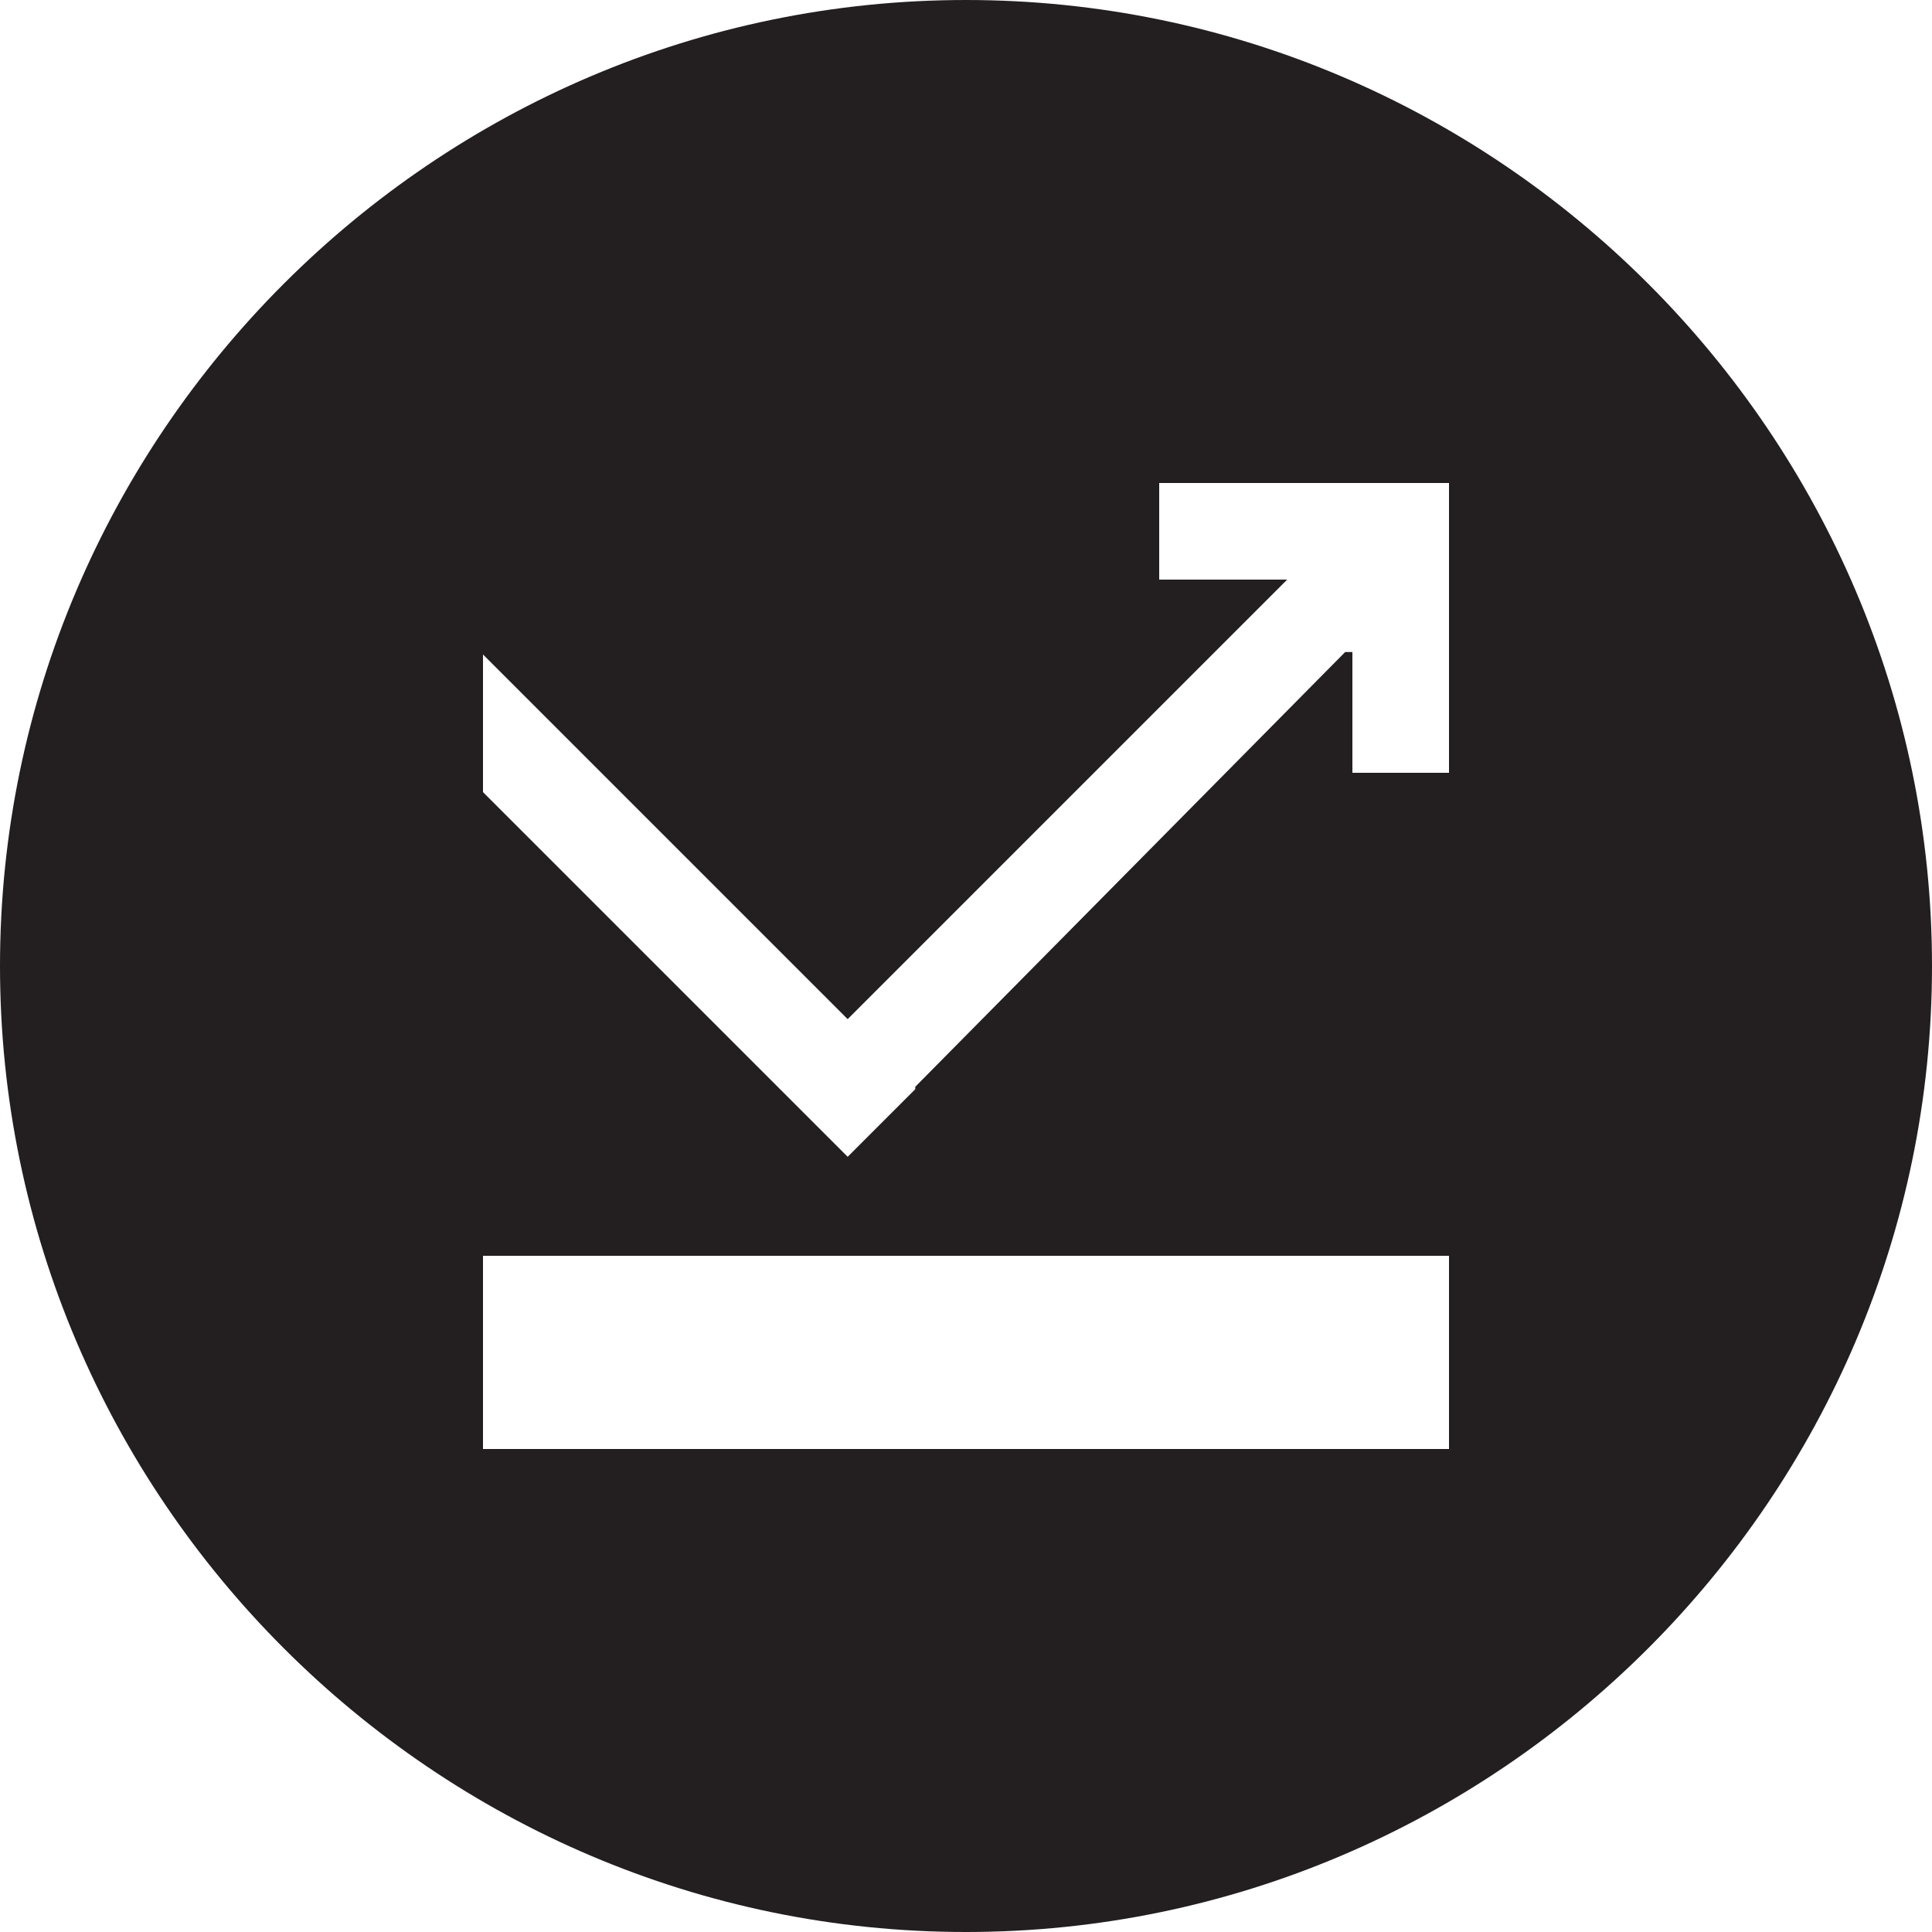
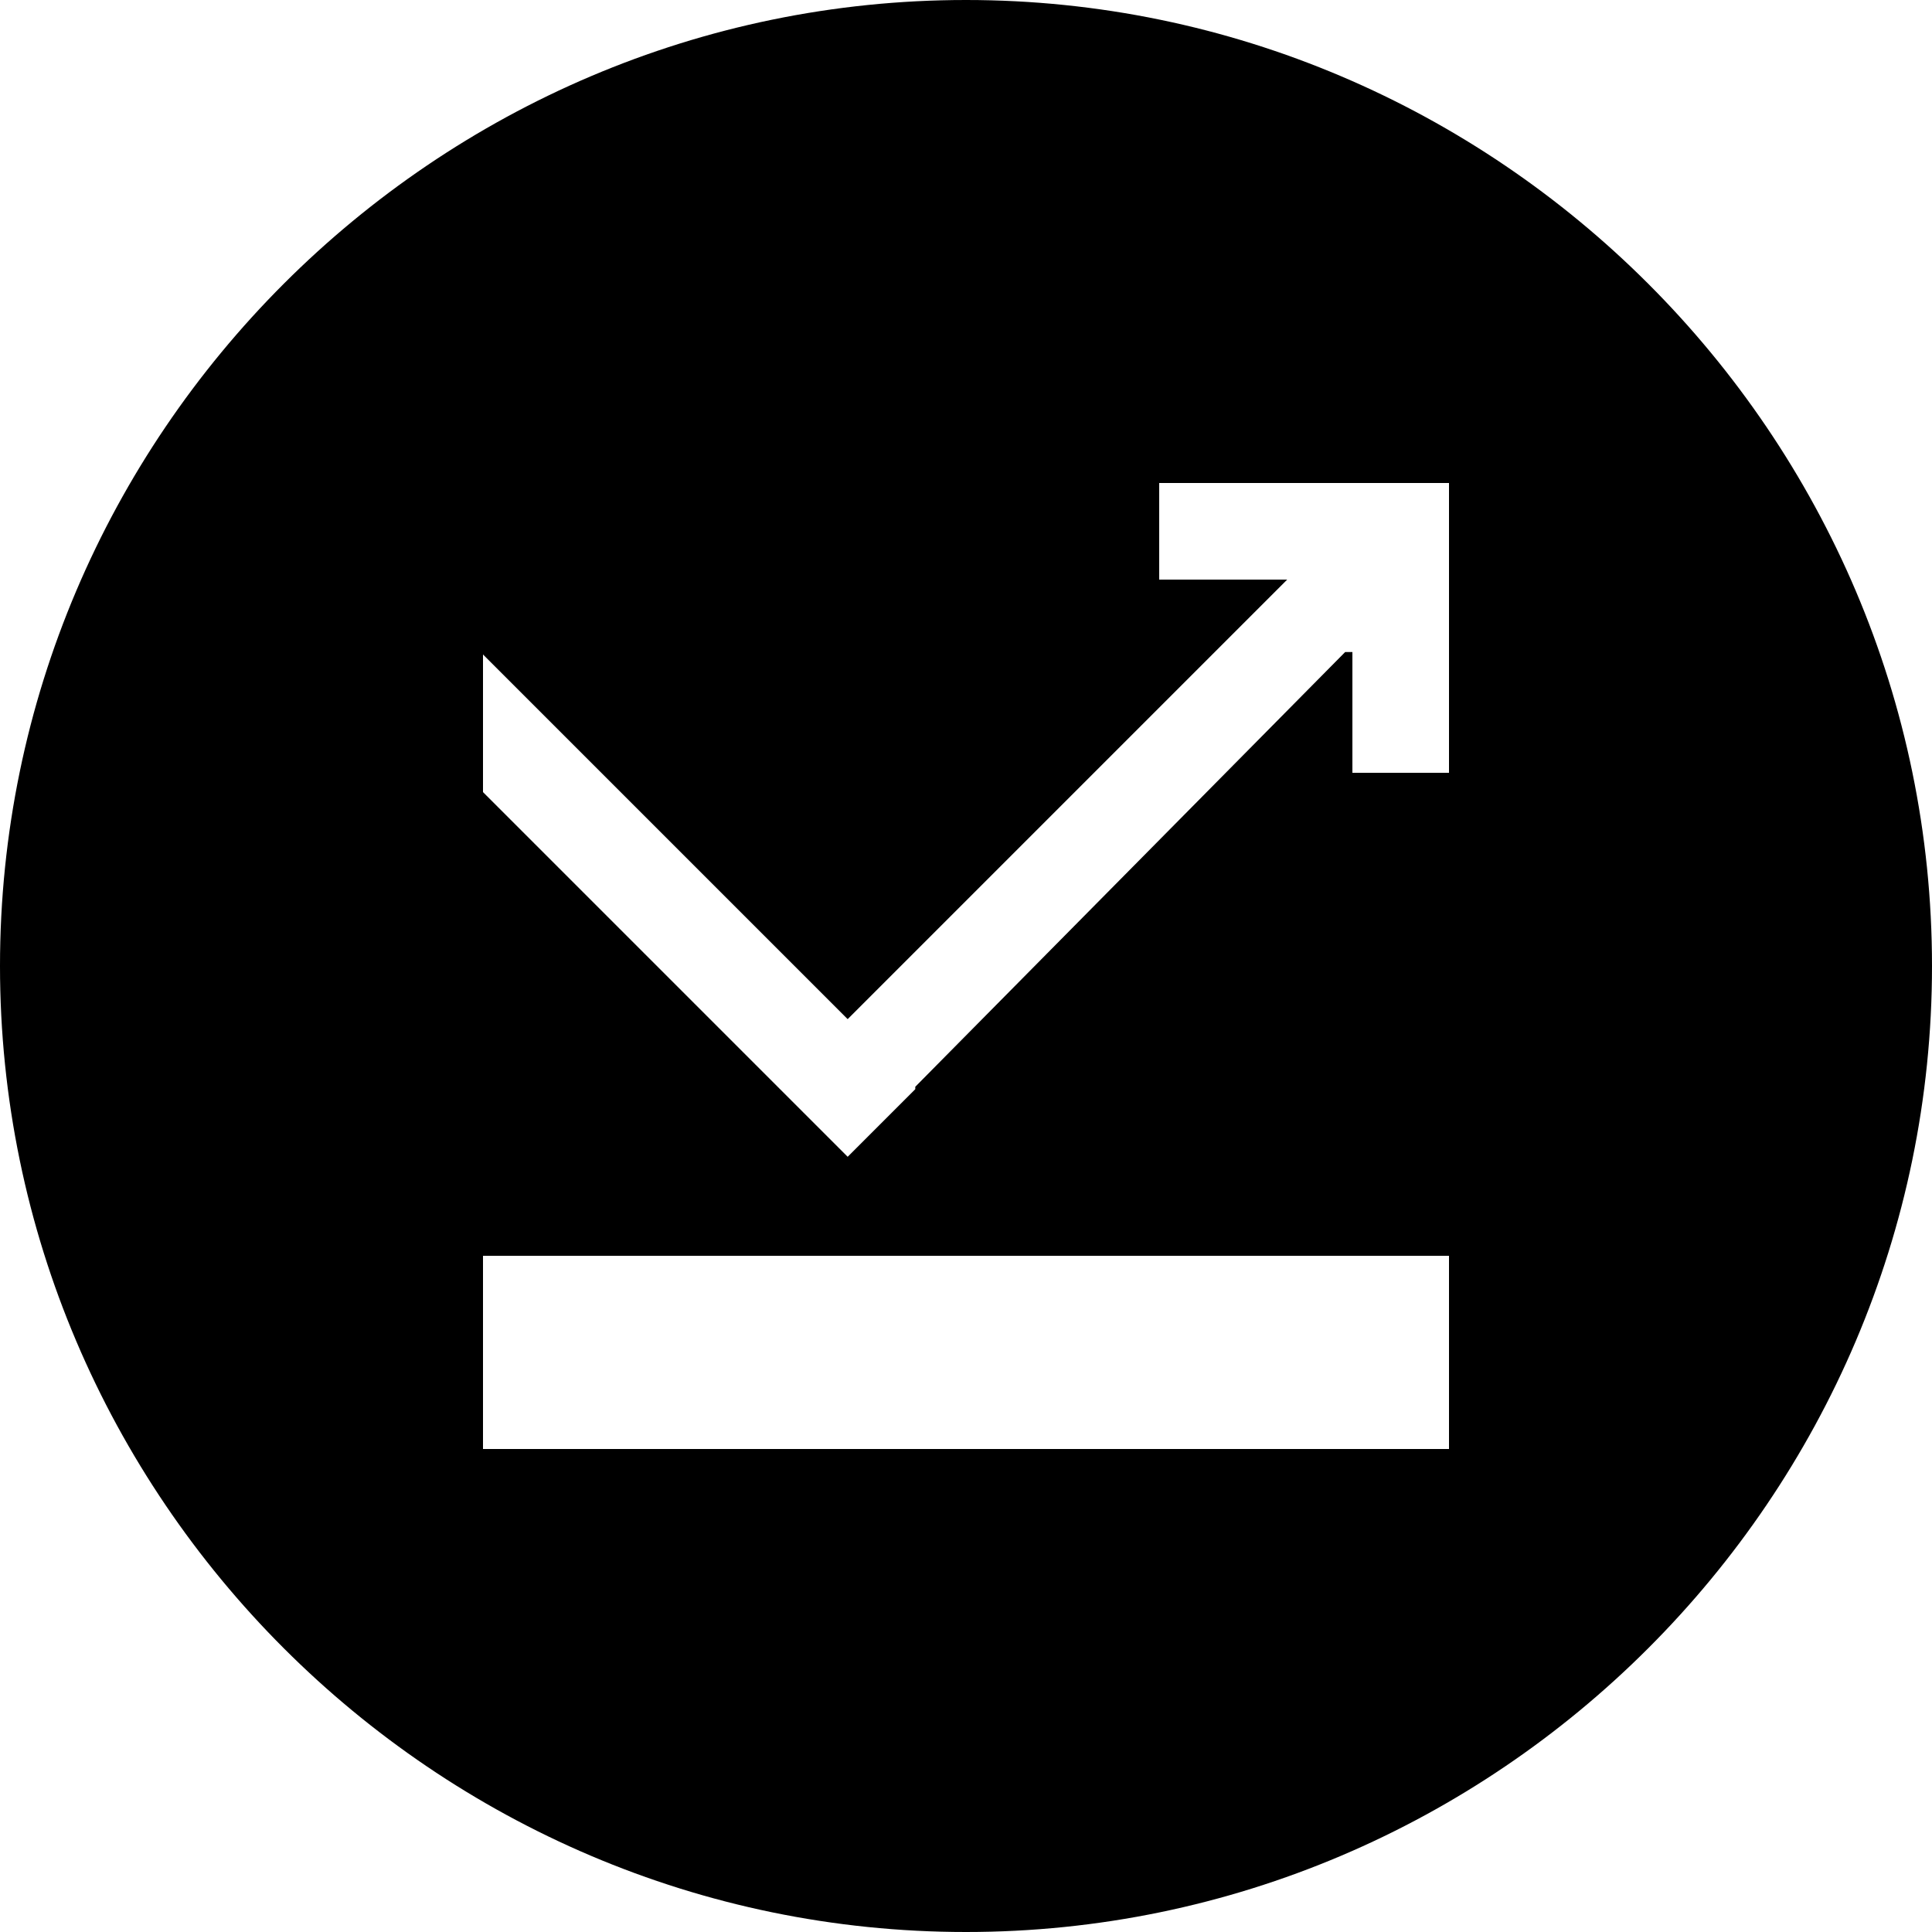
<svg xmlns="http://www.w3.org/2000/svg" viewBox="0 0 80 80">
-   <path fill="#231F20" d="M40 0C18 0 0 18 0 40s18 40 40 40 40-18 40-40S62 0 40 0zm20 60H20v-8h40v8zm0-36v8h-4v-5h-.3L37.9 45v.1l-2.8 2.8L20 32.8v-5.7l15.1 15.1 1.4-1.4L53.3 24H48v-4h12v4z" />
+   <path d="M40 0C18 0 0 18 0 40s18 40 40 40 40-18 40-40S62 0 40 0zm20 60H20v-8h40v8zm0-36v8h-4v-5h-.3L37.9 45v.1l-2.8 2.8L20 32.8v-5.7l15.1 15.1 1.4-1.4L53.3 24H48v-4h12v4z" />
</svg>
